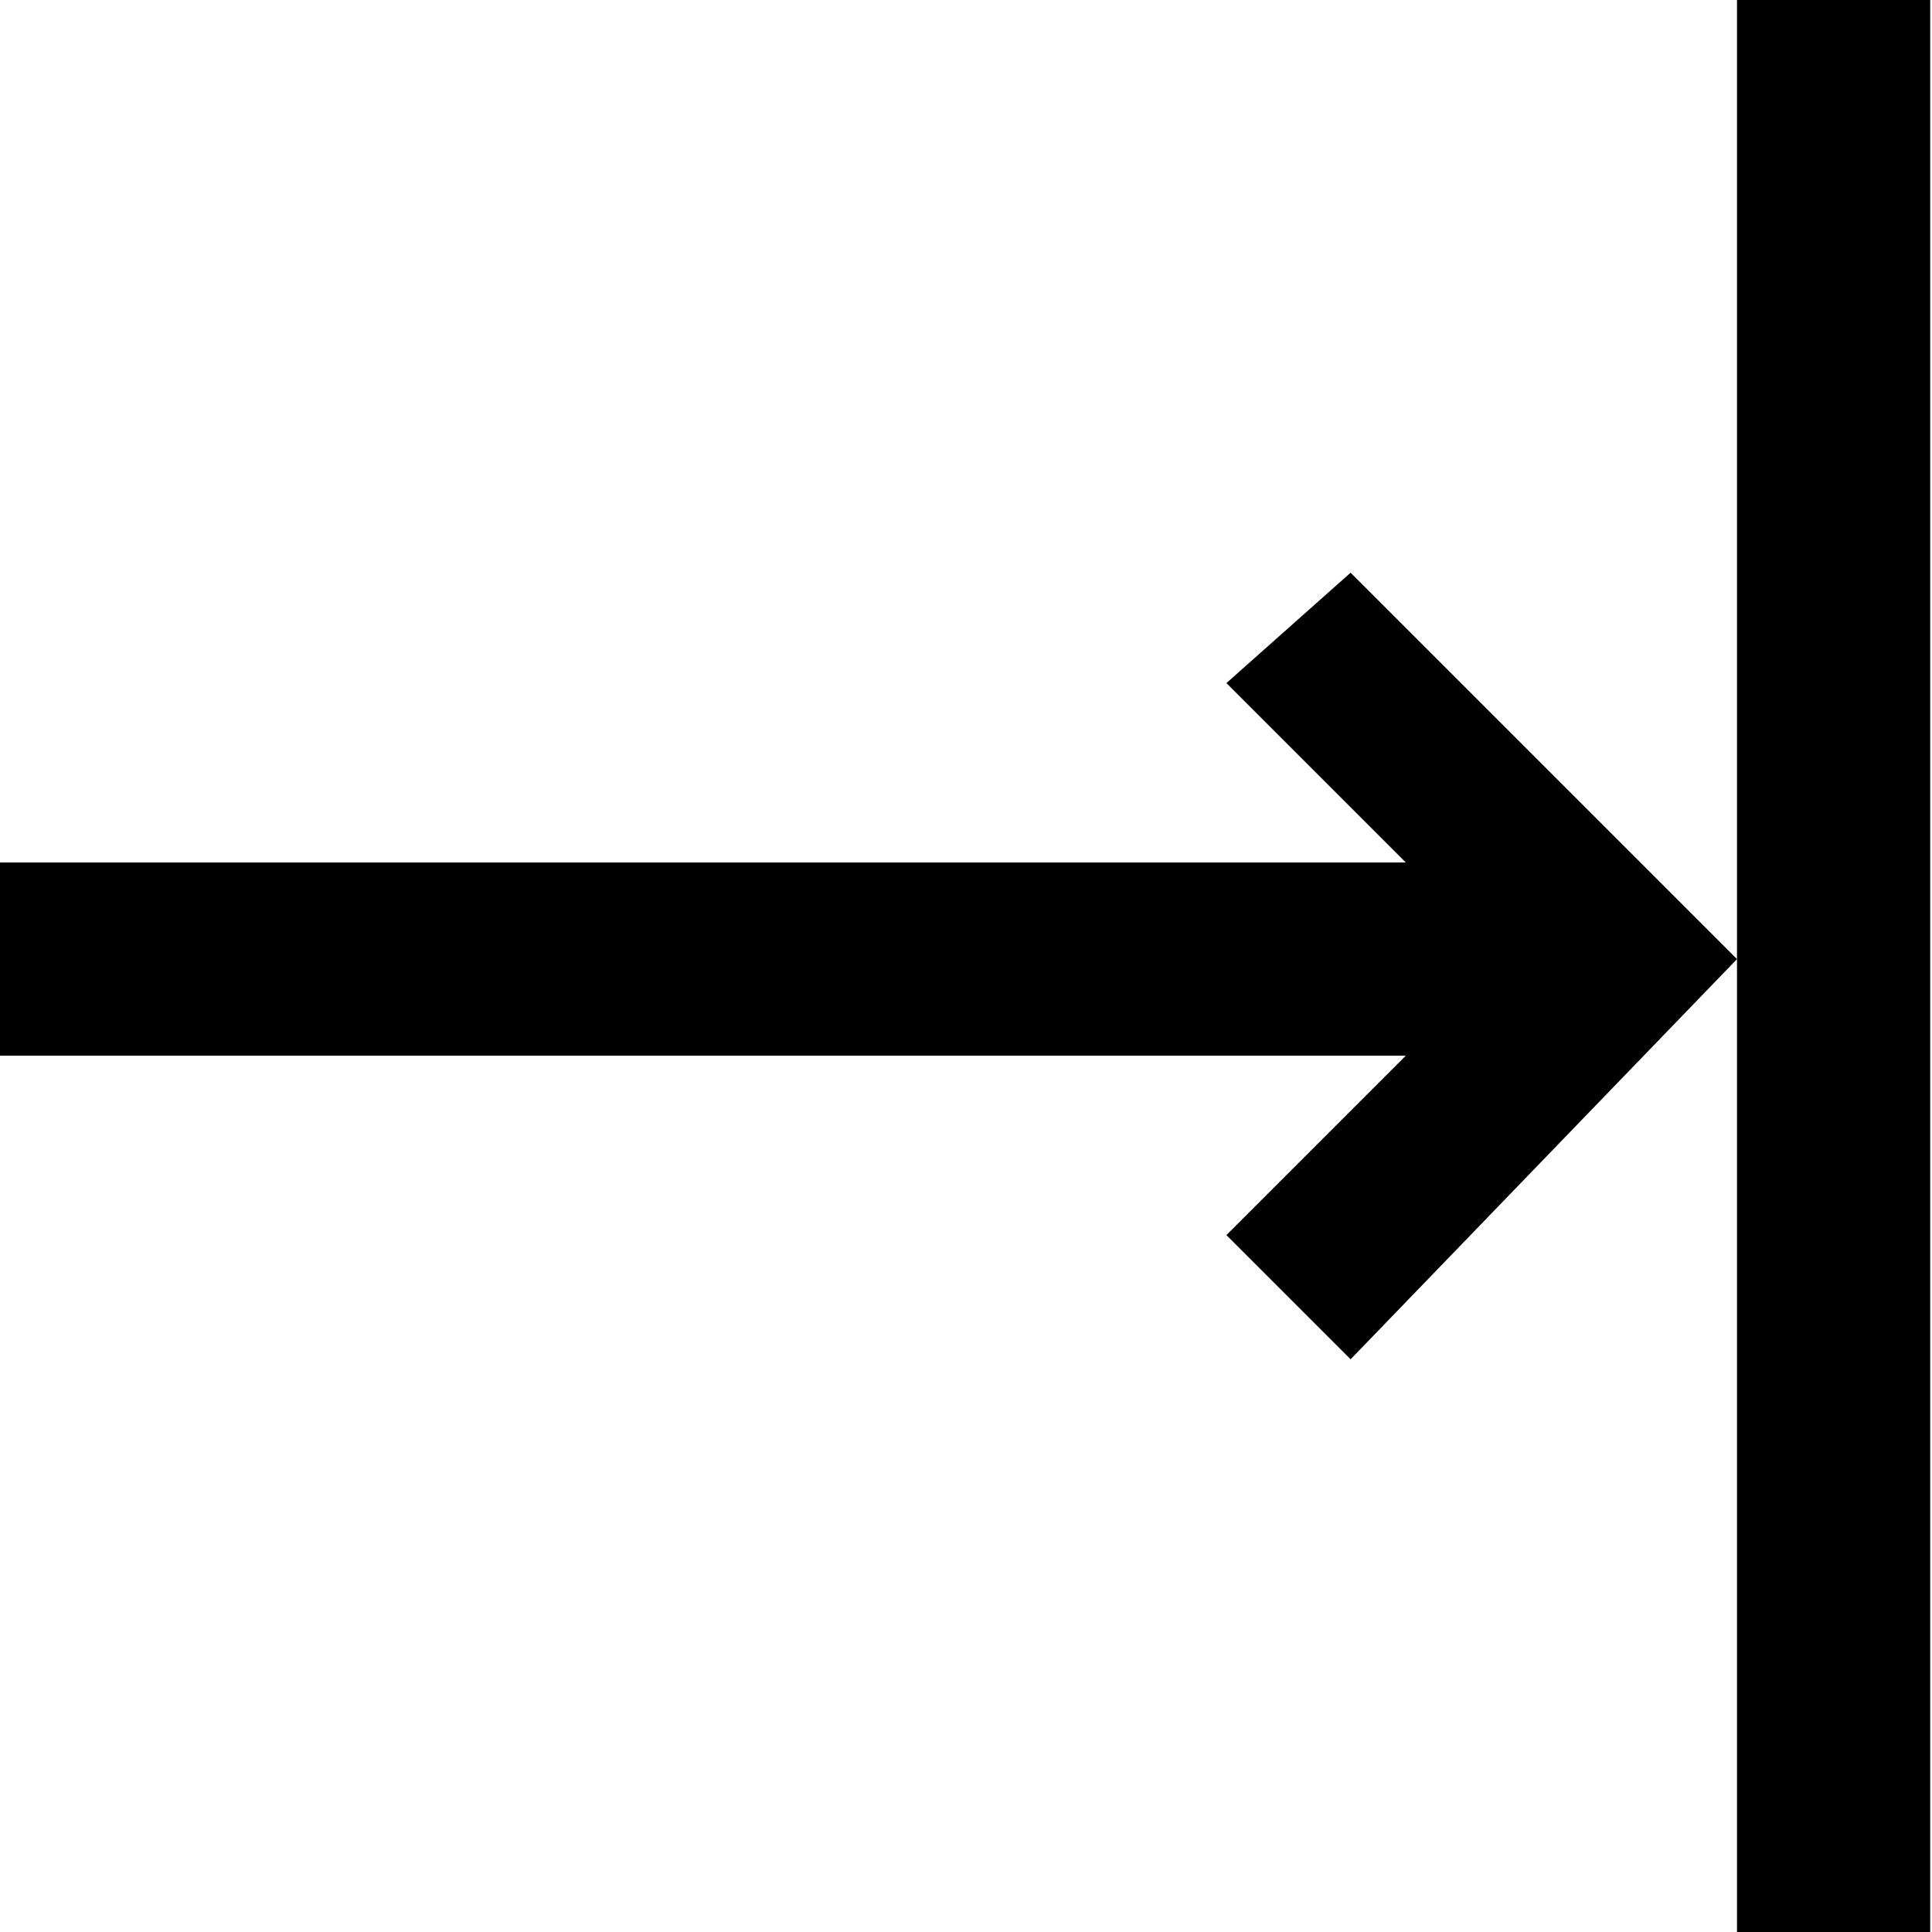
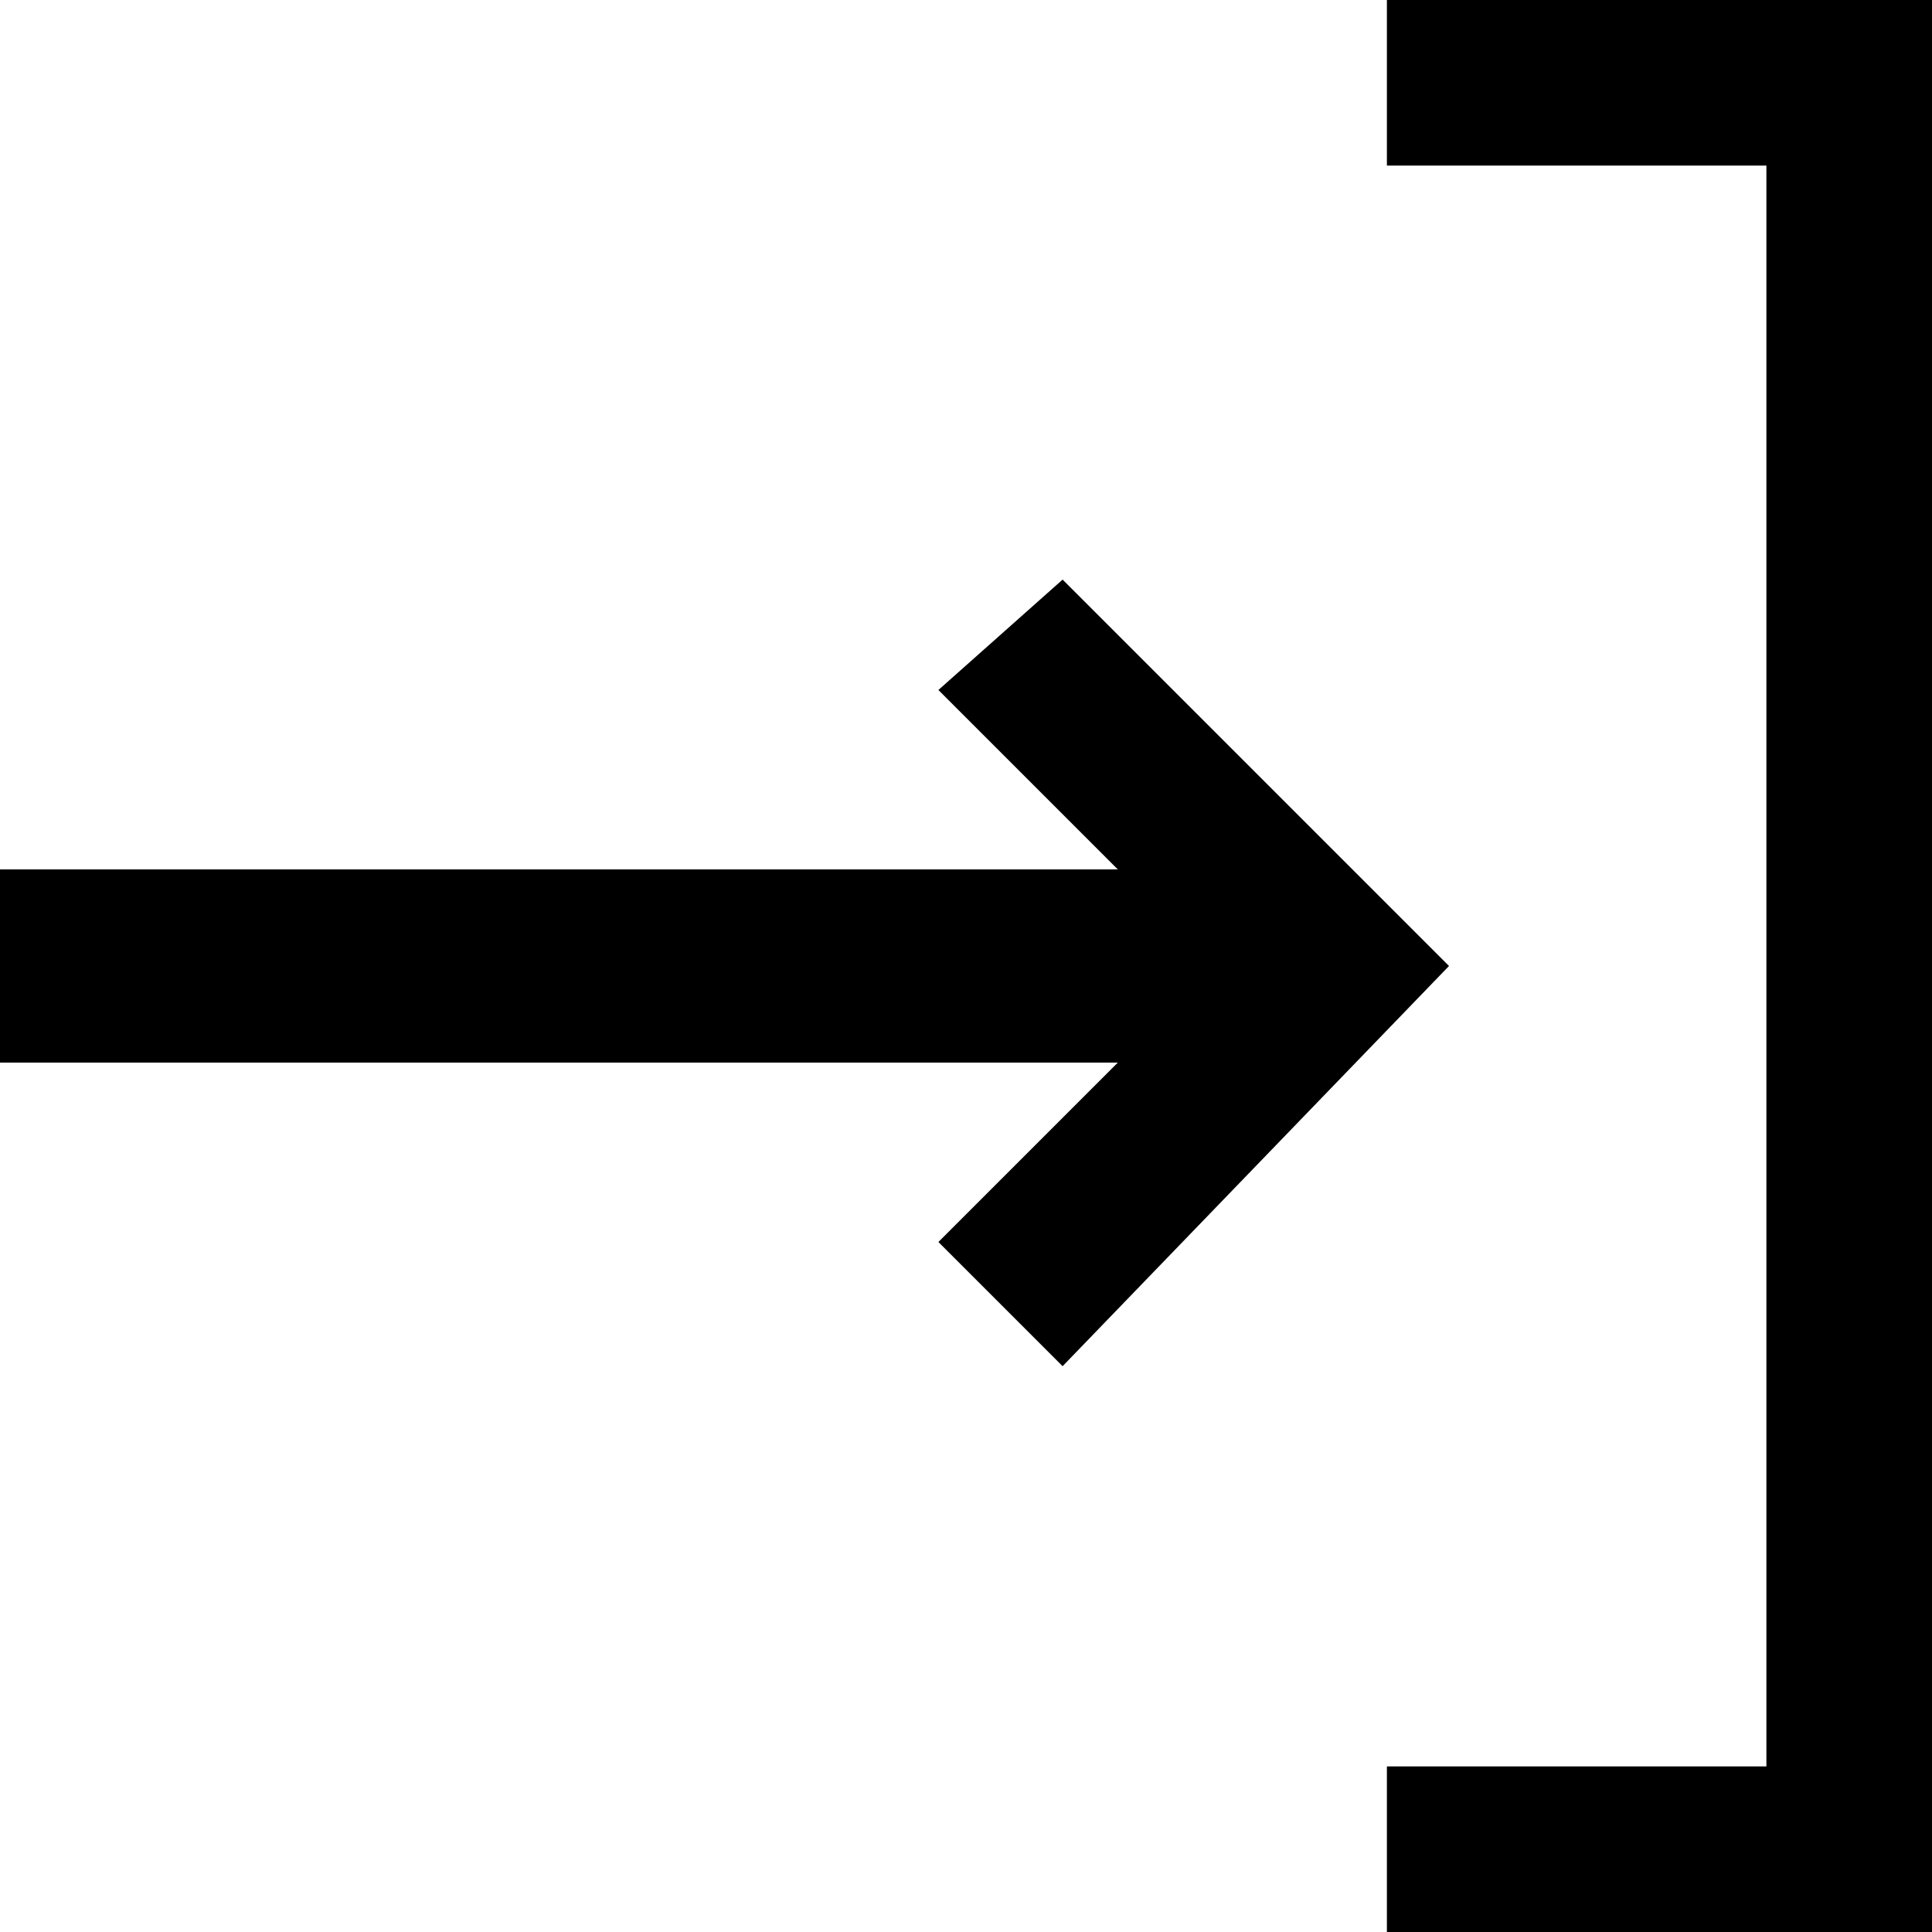
<svg xmlns="http://www.w3.org/2000/svg" version="1.1" id="source" x="0px" y="0px" viewBox="0 0 14 14" style="enable-background:new 0 0 14 14;" xml:space="preserve">
-   <polygon points="0,6.25 0,7.65 10.187,7.65 8.887,8.95 9.787,9.85 12.587,6.95   9.787,4.15 8.887,4.95 10.187,6.25 " />
-   <rect x="12.587" width="1.4" height="14" />
+   <path d="M0,6.3v1.4h8.1L6.8,9l0.9,0.9L10.5,7L7.7,4.2L6.8,5  l1.3,1.3H0z M14,0v0.7v0.5v11.6v0.6V14h-3.95v-1.2h2.75V1.2h-2.75V0H14z" />
</svg>
